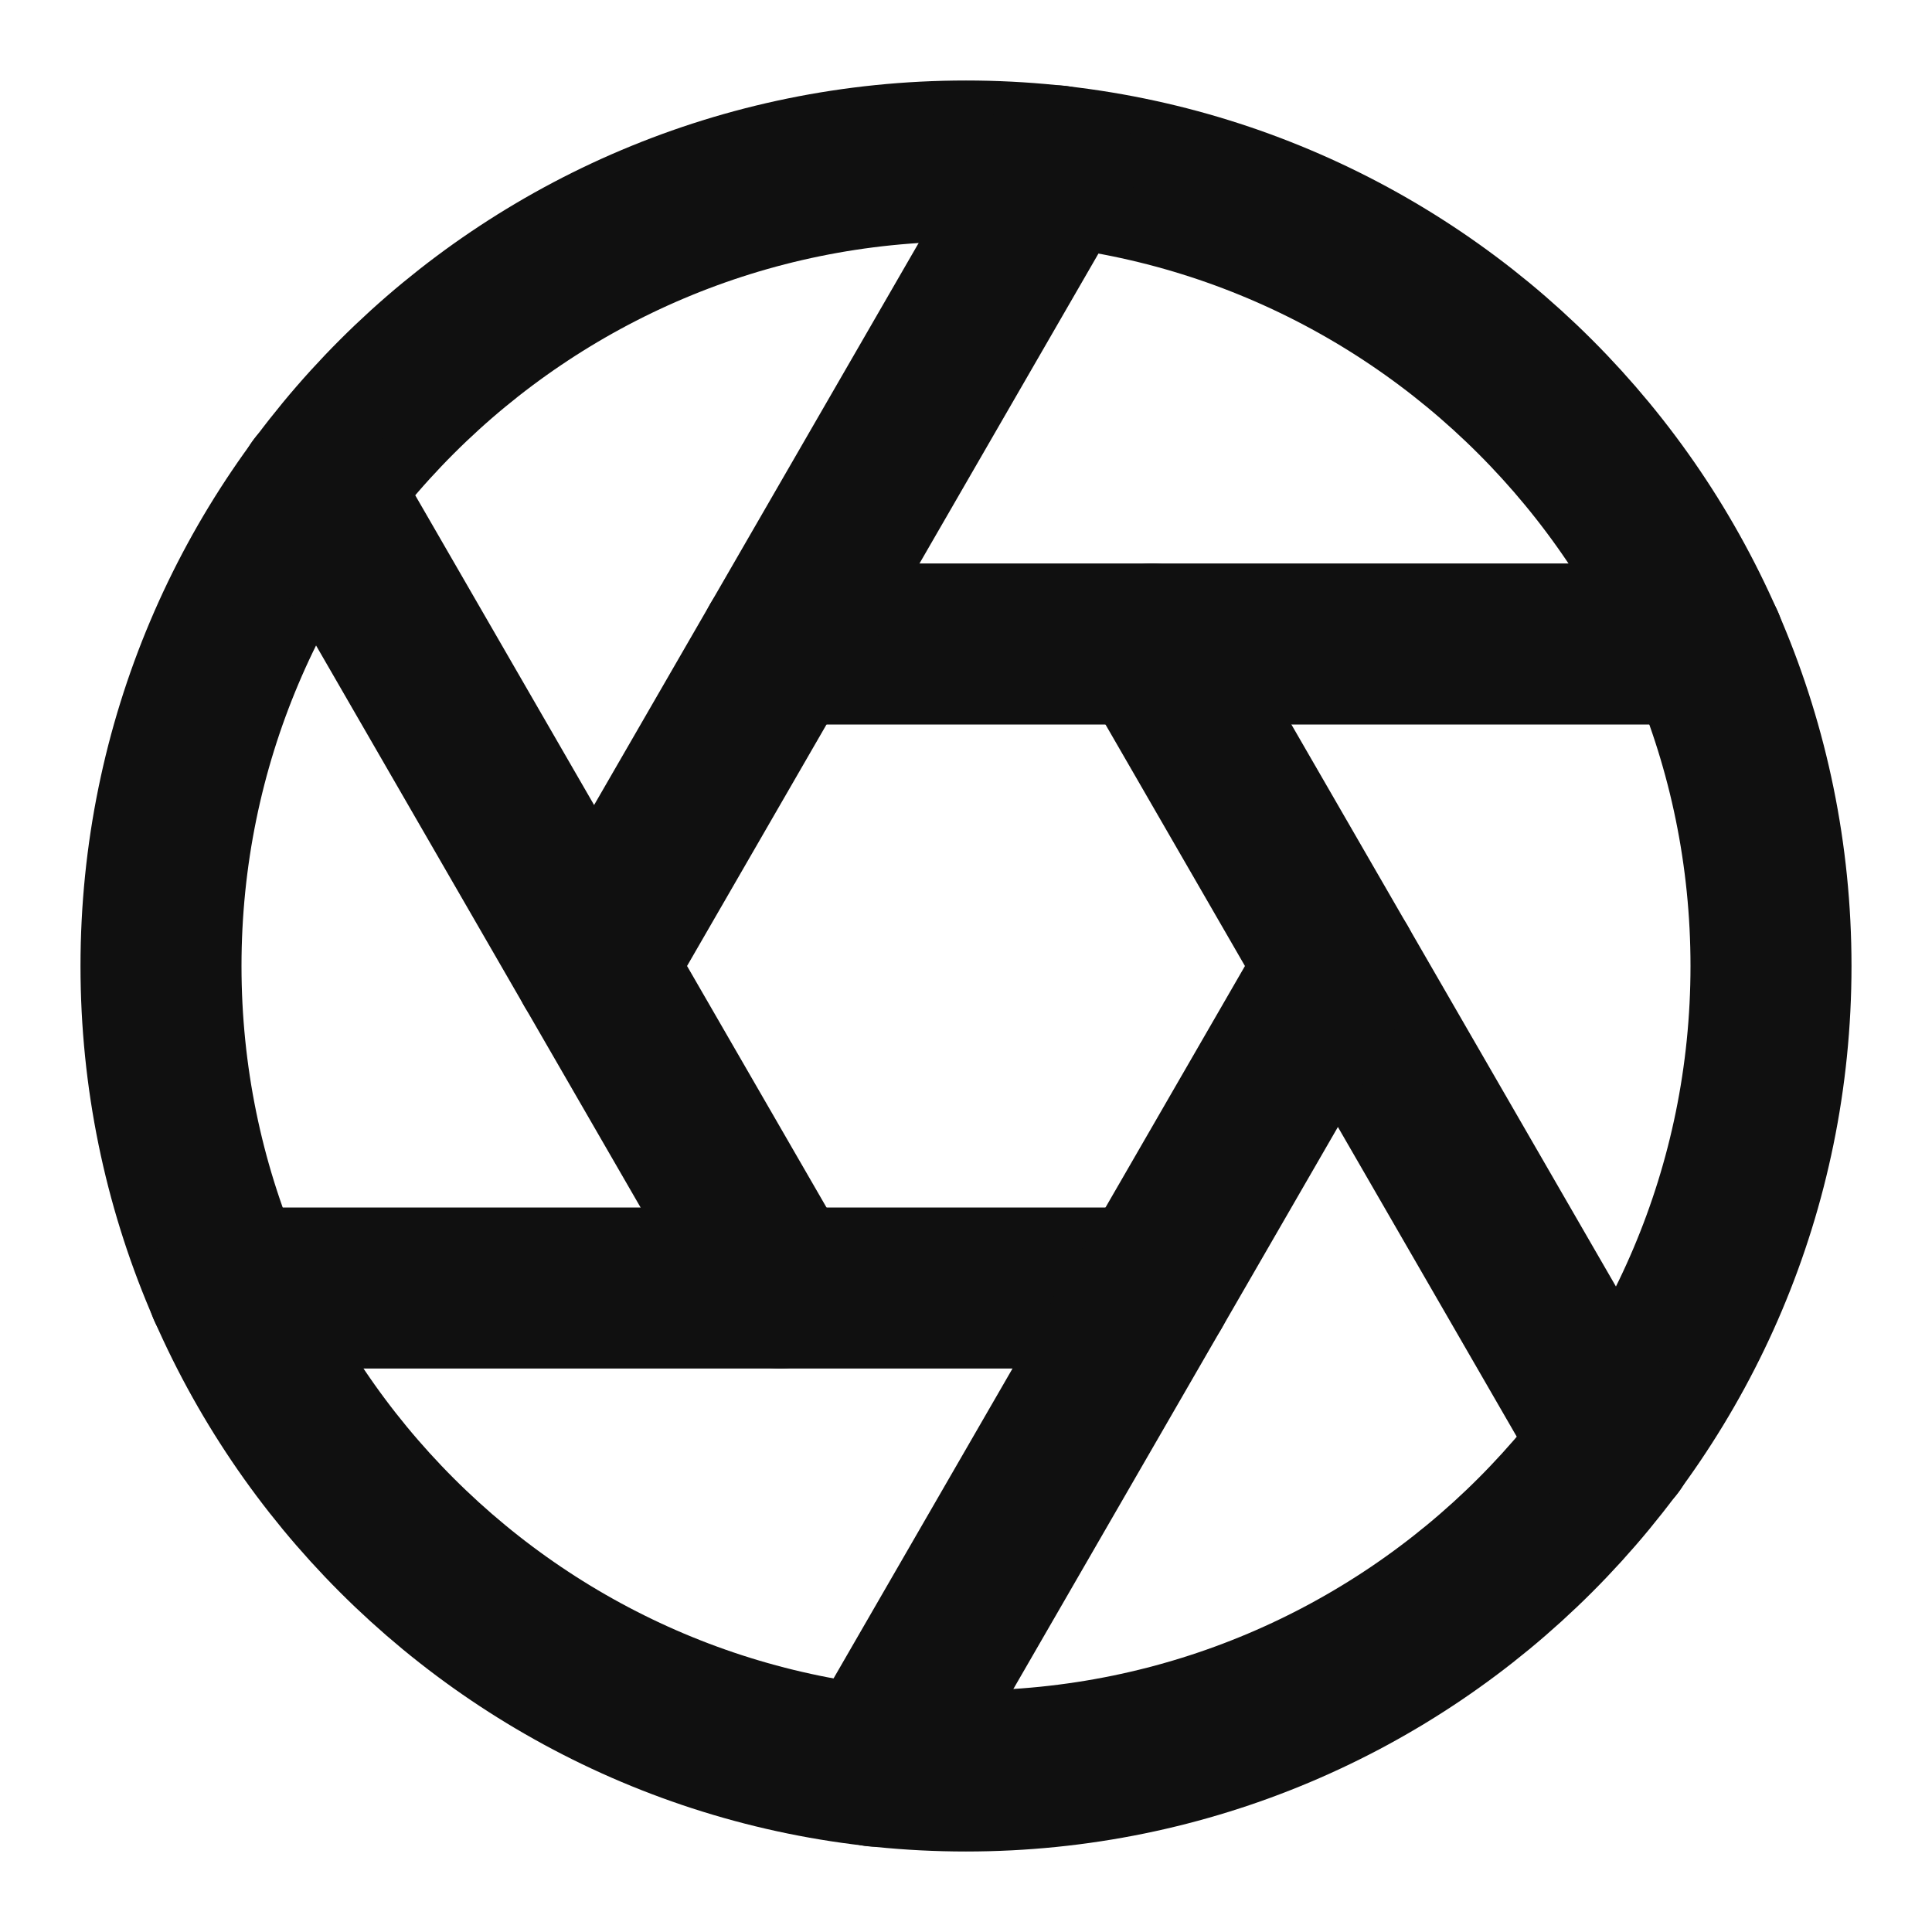
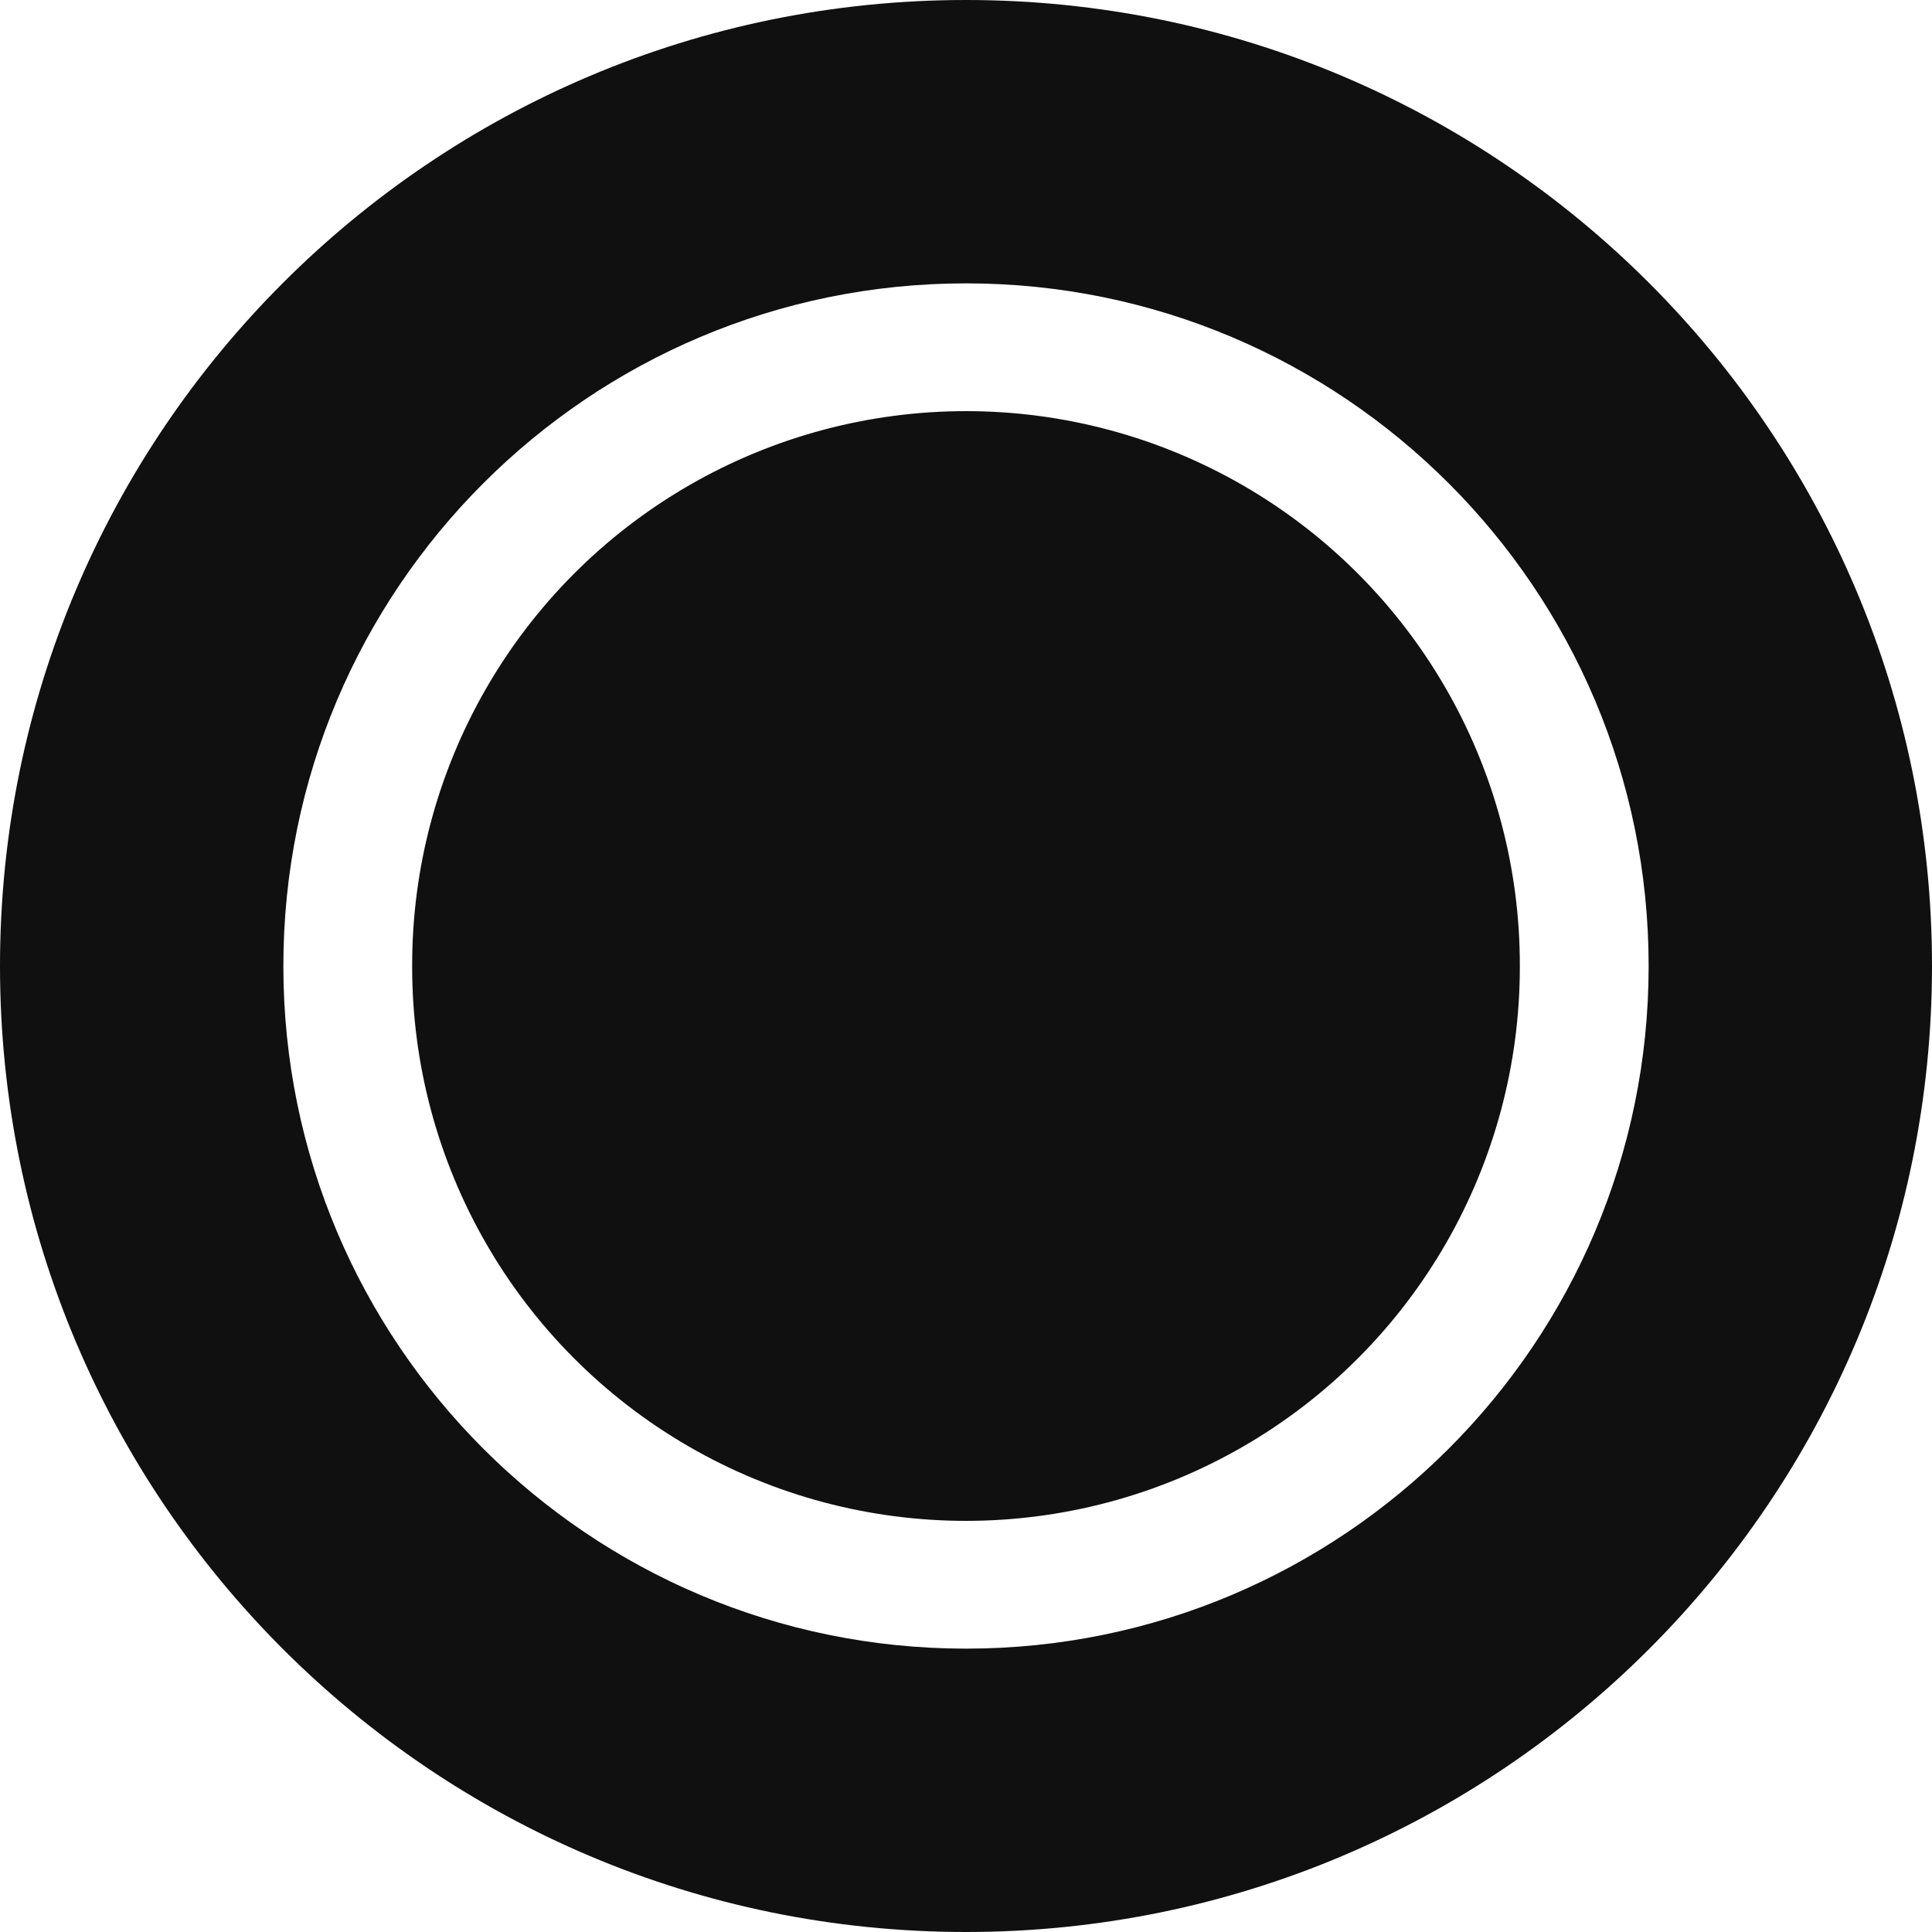
- <svg xmlns="http://www.w3.org/2000/svg" width="512" height="512" viewBox="0 0 24 24" fill="none" stroke="#101010" stroke-width="2" stroke-linecap="round" stroke-linejoin="round">
-   <circle cx="12" cy="12" r="10" />
-   <line x1="14.31" y1="8" x2="20.05" y2="17.94" />
-   <line x1="9.69" y1="8" x2="21.17" y2="8" />
-   <line x1="7.38" y1="12" x2="13.12" y2="2.06" />
-   <line x1="9.69" y1="16" x2="3.95" y2="6.06" />
-   <line x1="14.31" y1="16" x2="2.83" y2="16" />
-   <line x1="16.62" y1="12" x2="10.88" y2="21.94" />
+ <svg xmlns="http://www.w3.org/2000/svg" viewBox="0 0 1024 1024" width="1024" height="1024" role="img" aria-label="Partyreel">
+   <path fill="#101010" fill-rule="evenodd" d="M0 512a512 512 0 1 0 1024 0a512 512 0 1 0 -1024 0ZM150.187 512a361.813 361.813 0 1 0 723.627 0a361.813 361.813 0 1 0 -723.627 0ZM218.453 512a293.547 293.547 0 1 0 587.093 0a293.547 293.547 0 1 0 -587.093 0Z" />
</svg>
